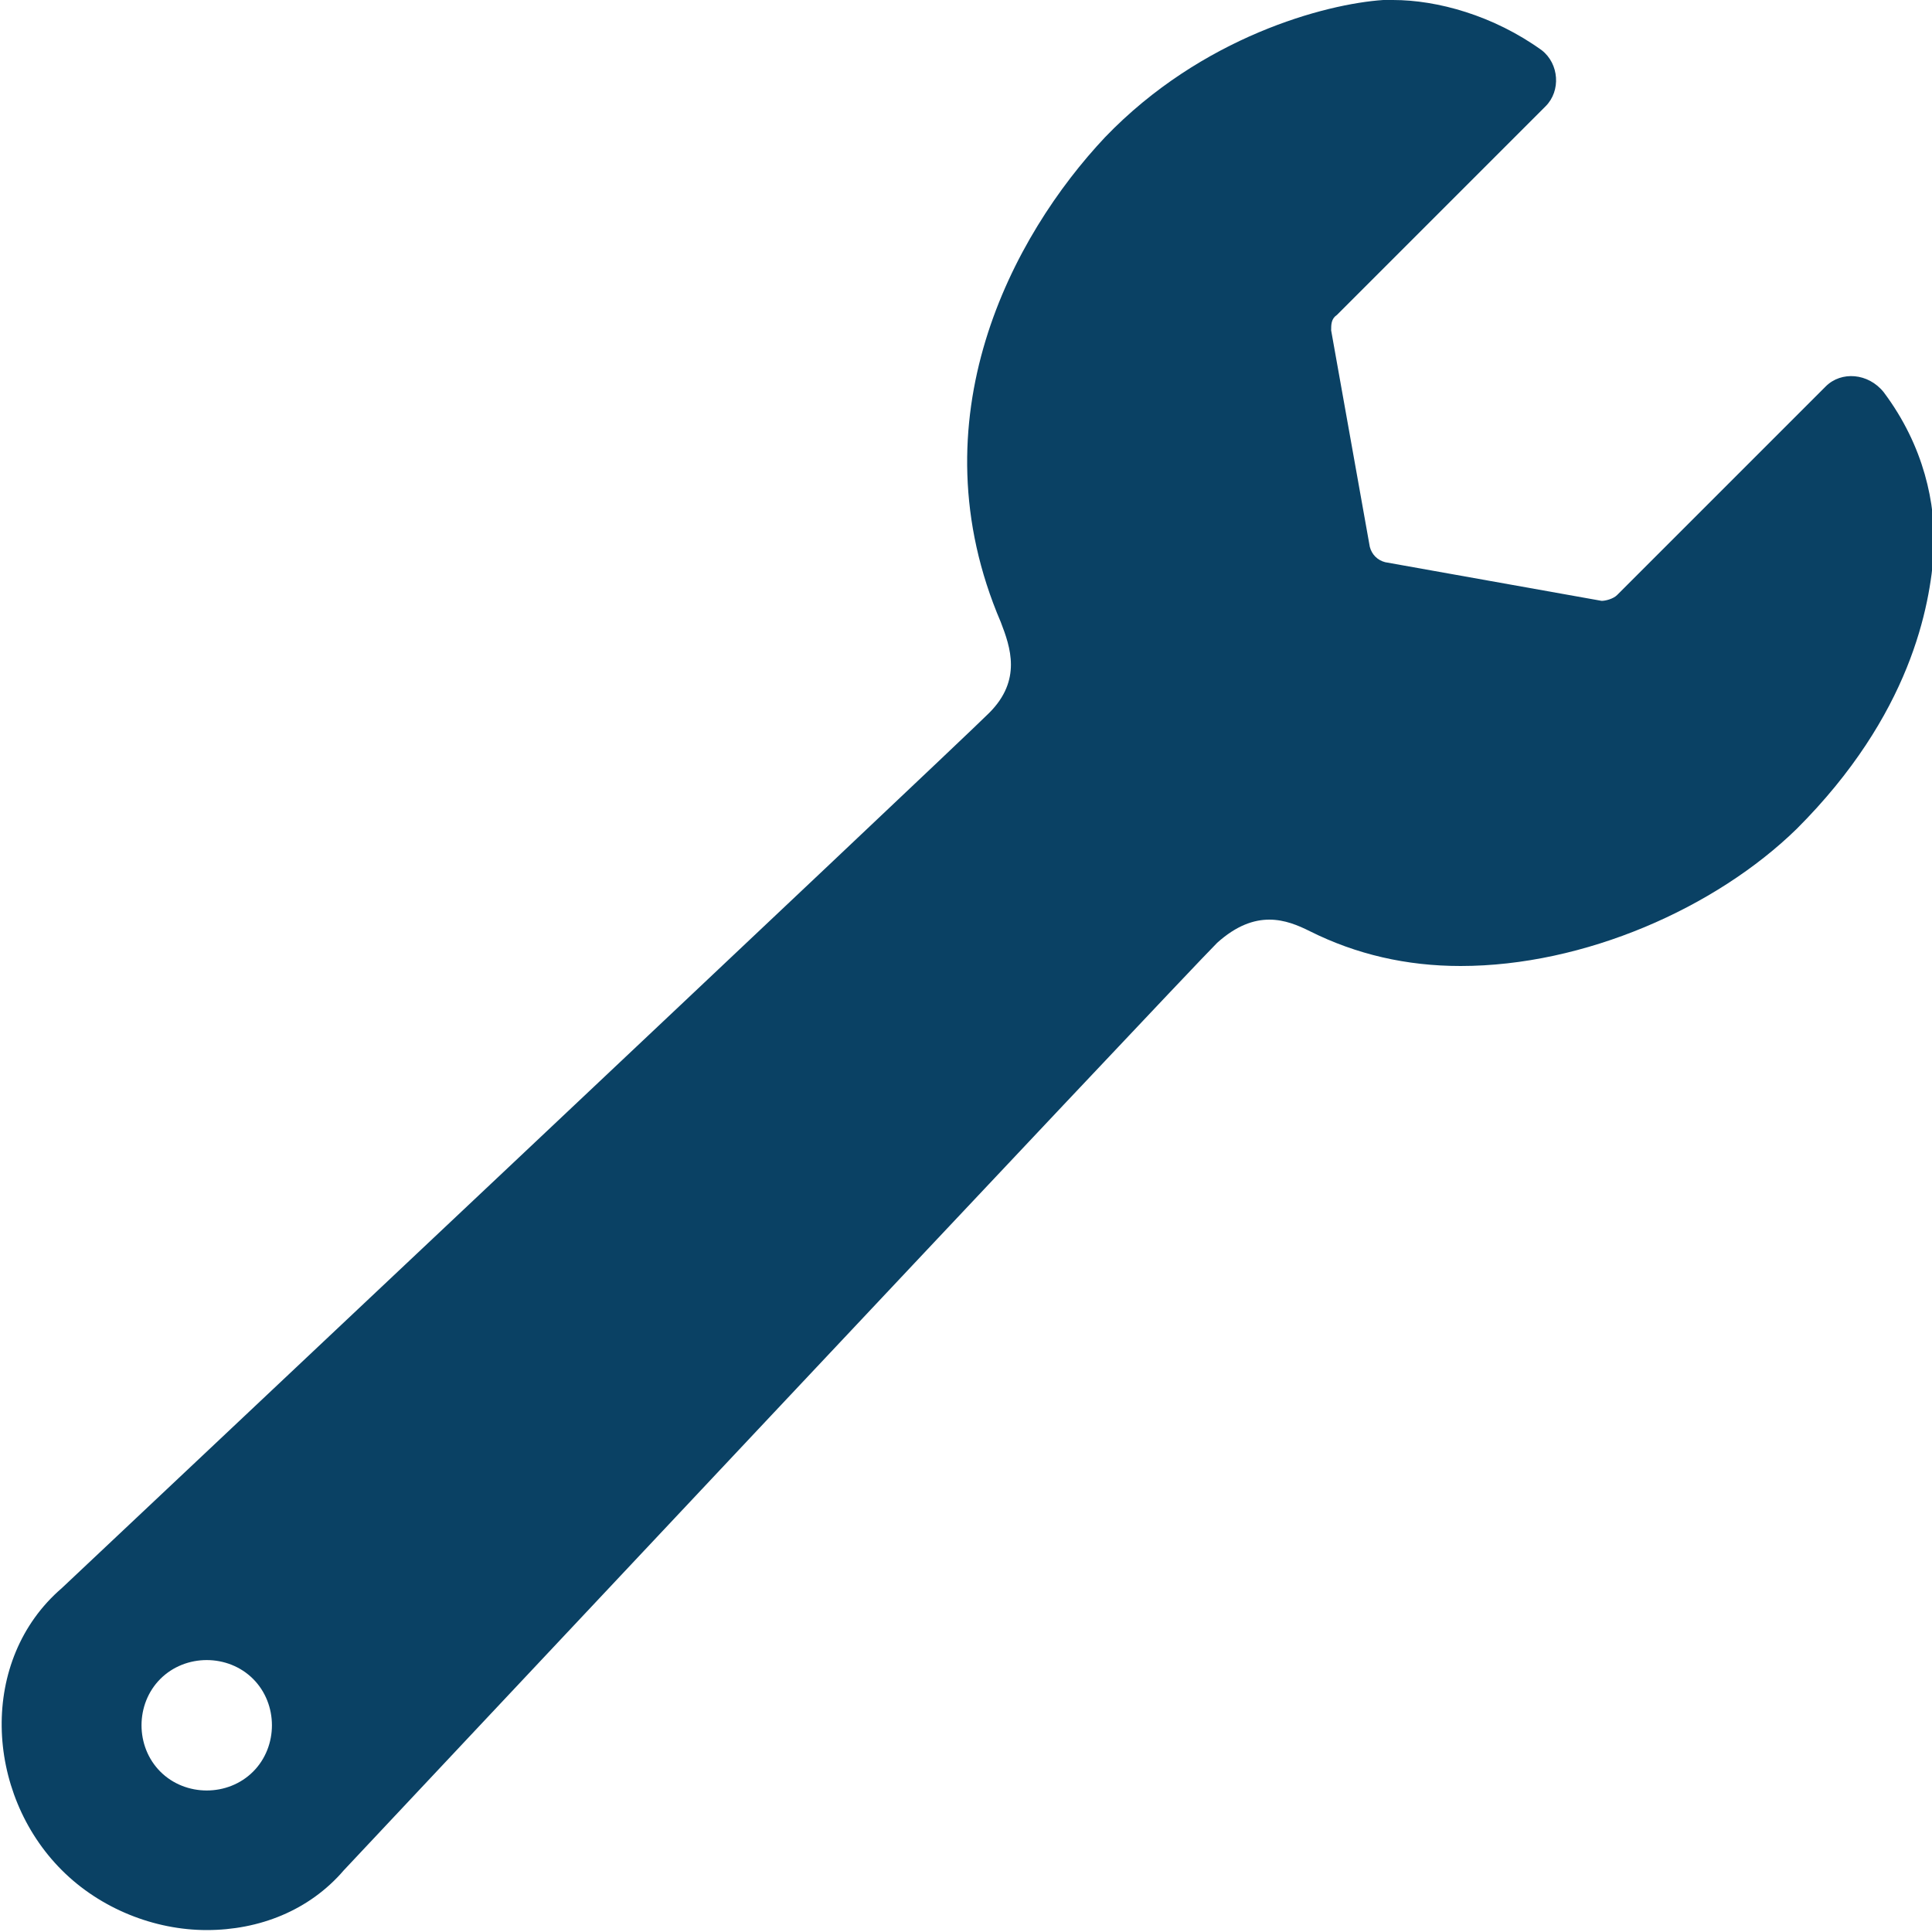
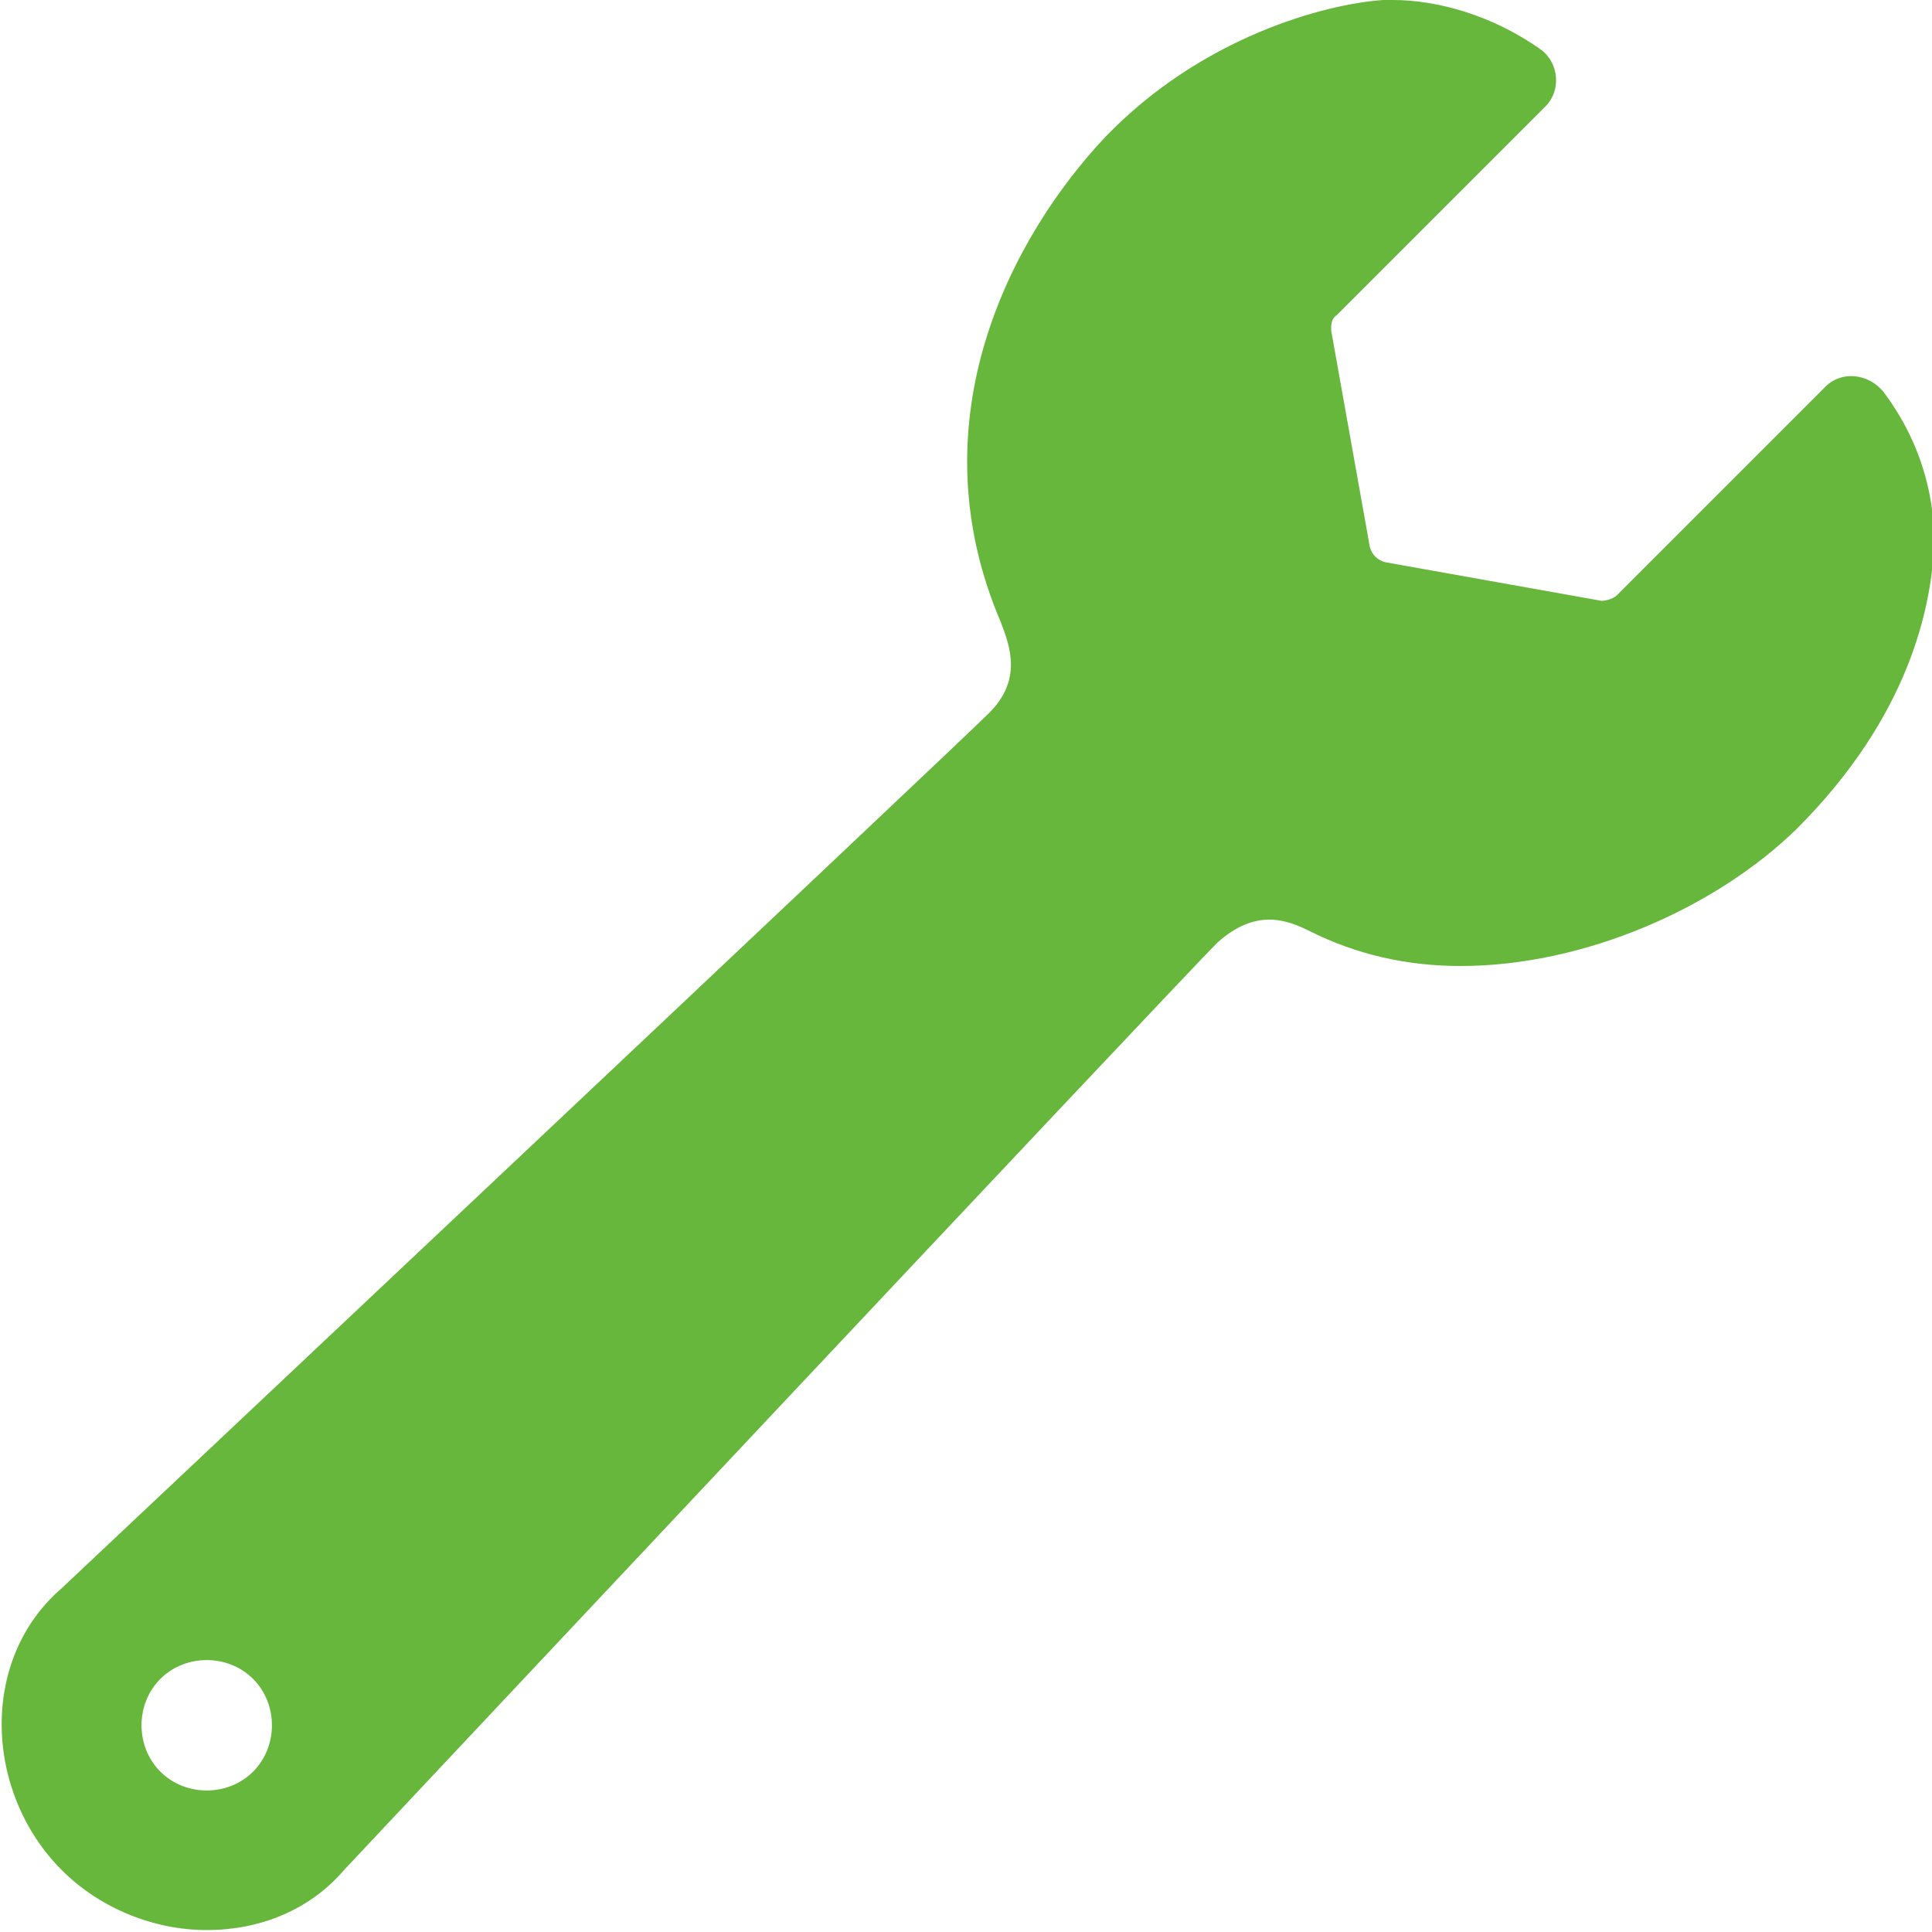
<svg xmlns="http://www.w3.org/2000/svg" version="1.1" id="Layer_1" x="0px" y="0px" viewBox="0 0 100 100" style="enable-background:new 0 0 100 100;" xml:space="preserve">
  <style type="text/css">
- 	.st0{fill:#0A4164;}
+ 	.st0{fill:#66B73C;}
</style>
-   <path class="st0" d="M94.5,20L83.7,30.8c-0.2,0.2-0.6,0.3-0.8,0.3l-11.2-2c-0.4-0.1-0.7-0.4-0.8-0.8l-2-11.2c0-0.3,0-0.6,0.3-0.8  L80,5.5c0.8-0.8,0.7-2.2-0.2-2.9C77.3,0.8,74.4,0,72.1,0c-0.2,0-0.3,0-0.5,0c-3,0.2-9.4,1.9-14.4,7.1c-4.8,5.1-9.9,14.6-5.4,25.1  c0.5,1.3,1.1,3-0.6,4.7c-1.8,1.8-48,45.3-48,45.3c-4.3,3.7-4,10.6,0,14.6c2,2,4.8,3.1,7.5,3.1c2.7,0,5.3-1,7.1-3.1  c0,0,43.1-45.9,45.2-48c1-0.9,1.9-1.2,2.7-1.2c0.8,0,1.5,0.3,2.1,0.6c2.4,1.2,5,1.8,7.8,1.8c6.4,0,13.2-3,17.4-7.1  c5.9-5.9,6.9-11.5,7.1-14.4c0.1-2.4-0.5-5.4-2.6-8.2C96.7,19.3,95.3,19.2,94.5,20L94.5,20z M13.1,91.7c-1.3,1.3-3.5,1.3-4.8,0  c-1.3-1.3-1.3-3.5,0-4.8c1.3-1.3,3.5-1.3,4.8,0C14.4,88.2,14.4,90.4,13.1,91.7z" />
+   <path class="st0" d="M94.5,20L83.7,30.8c-0.2,0.2-0.6,0.3-0.8,0.3l-11.2-2c-0.4-0.1-0.7-0.4-0.8-0.8l-2-11.2c0-0.3,0-0.6,0.3-0.8  L80,5.5c0.8-0.8,0.7-2.2-0.2-2.9C77.3,0.8,74.4,0,72.1,0c-0.2,0-0.3,0-0.5,0c-3,0.2-9.4,1.9-14.4,7.1c-4.8,5.1-9.9,14.6-5.4,25.1  c0.5,1.3,1.1,3-0.6,4.7c-1.8,1.8-48,45.3-48,45.3c-4.3,3.7-4,10.6,0,14.6c2,2,4.8,3.1,7.5,3.1s5.3-1,7.1-3.1c0,0,43.1-45.9,45.2-48  c1-0.9,1.9-1.2,2.7-1.2c0.8,0,1.5,0.3,2.1,0.6c2.4,1.2,5,1.8,7.8,1.8c6.4,0,13.2-3,17.4-7.1c5.9-5.9,6.9-11.5,7.1-14.4  c0.1-2.4-0.5-5.4-2.6-8.2C96.7,19.3,95.3,19.2,94.5,20L94.5,20z M13.1,91.7c-1.3,1.3-3.5,1.3-4.8,0s-1.3-3.5,0-4.8s3.5-1.3,4.8,0  S14.4,90.4,13.1,91.7z" />
</svg>
